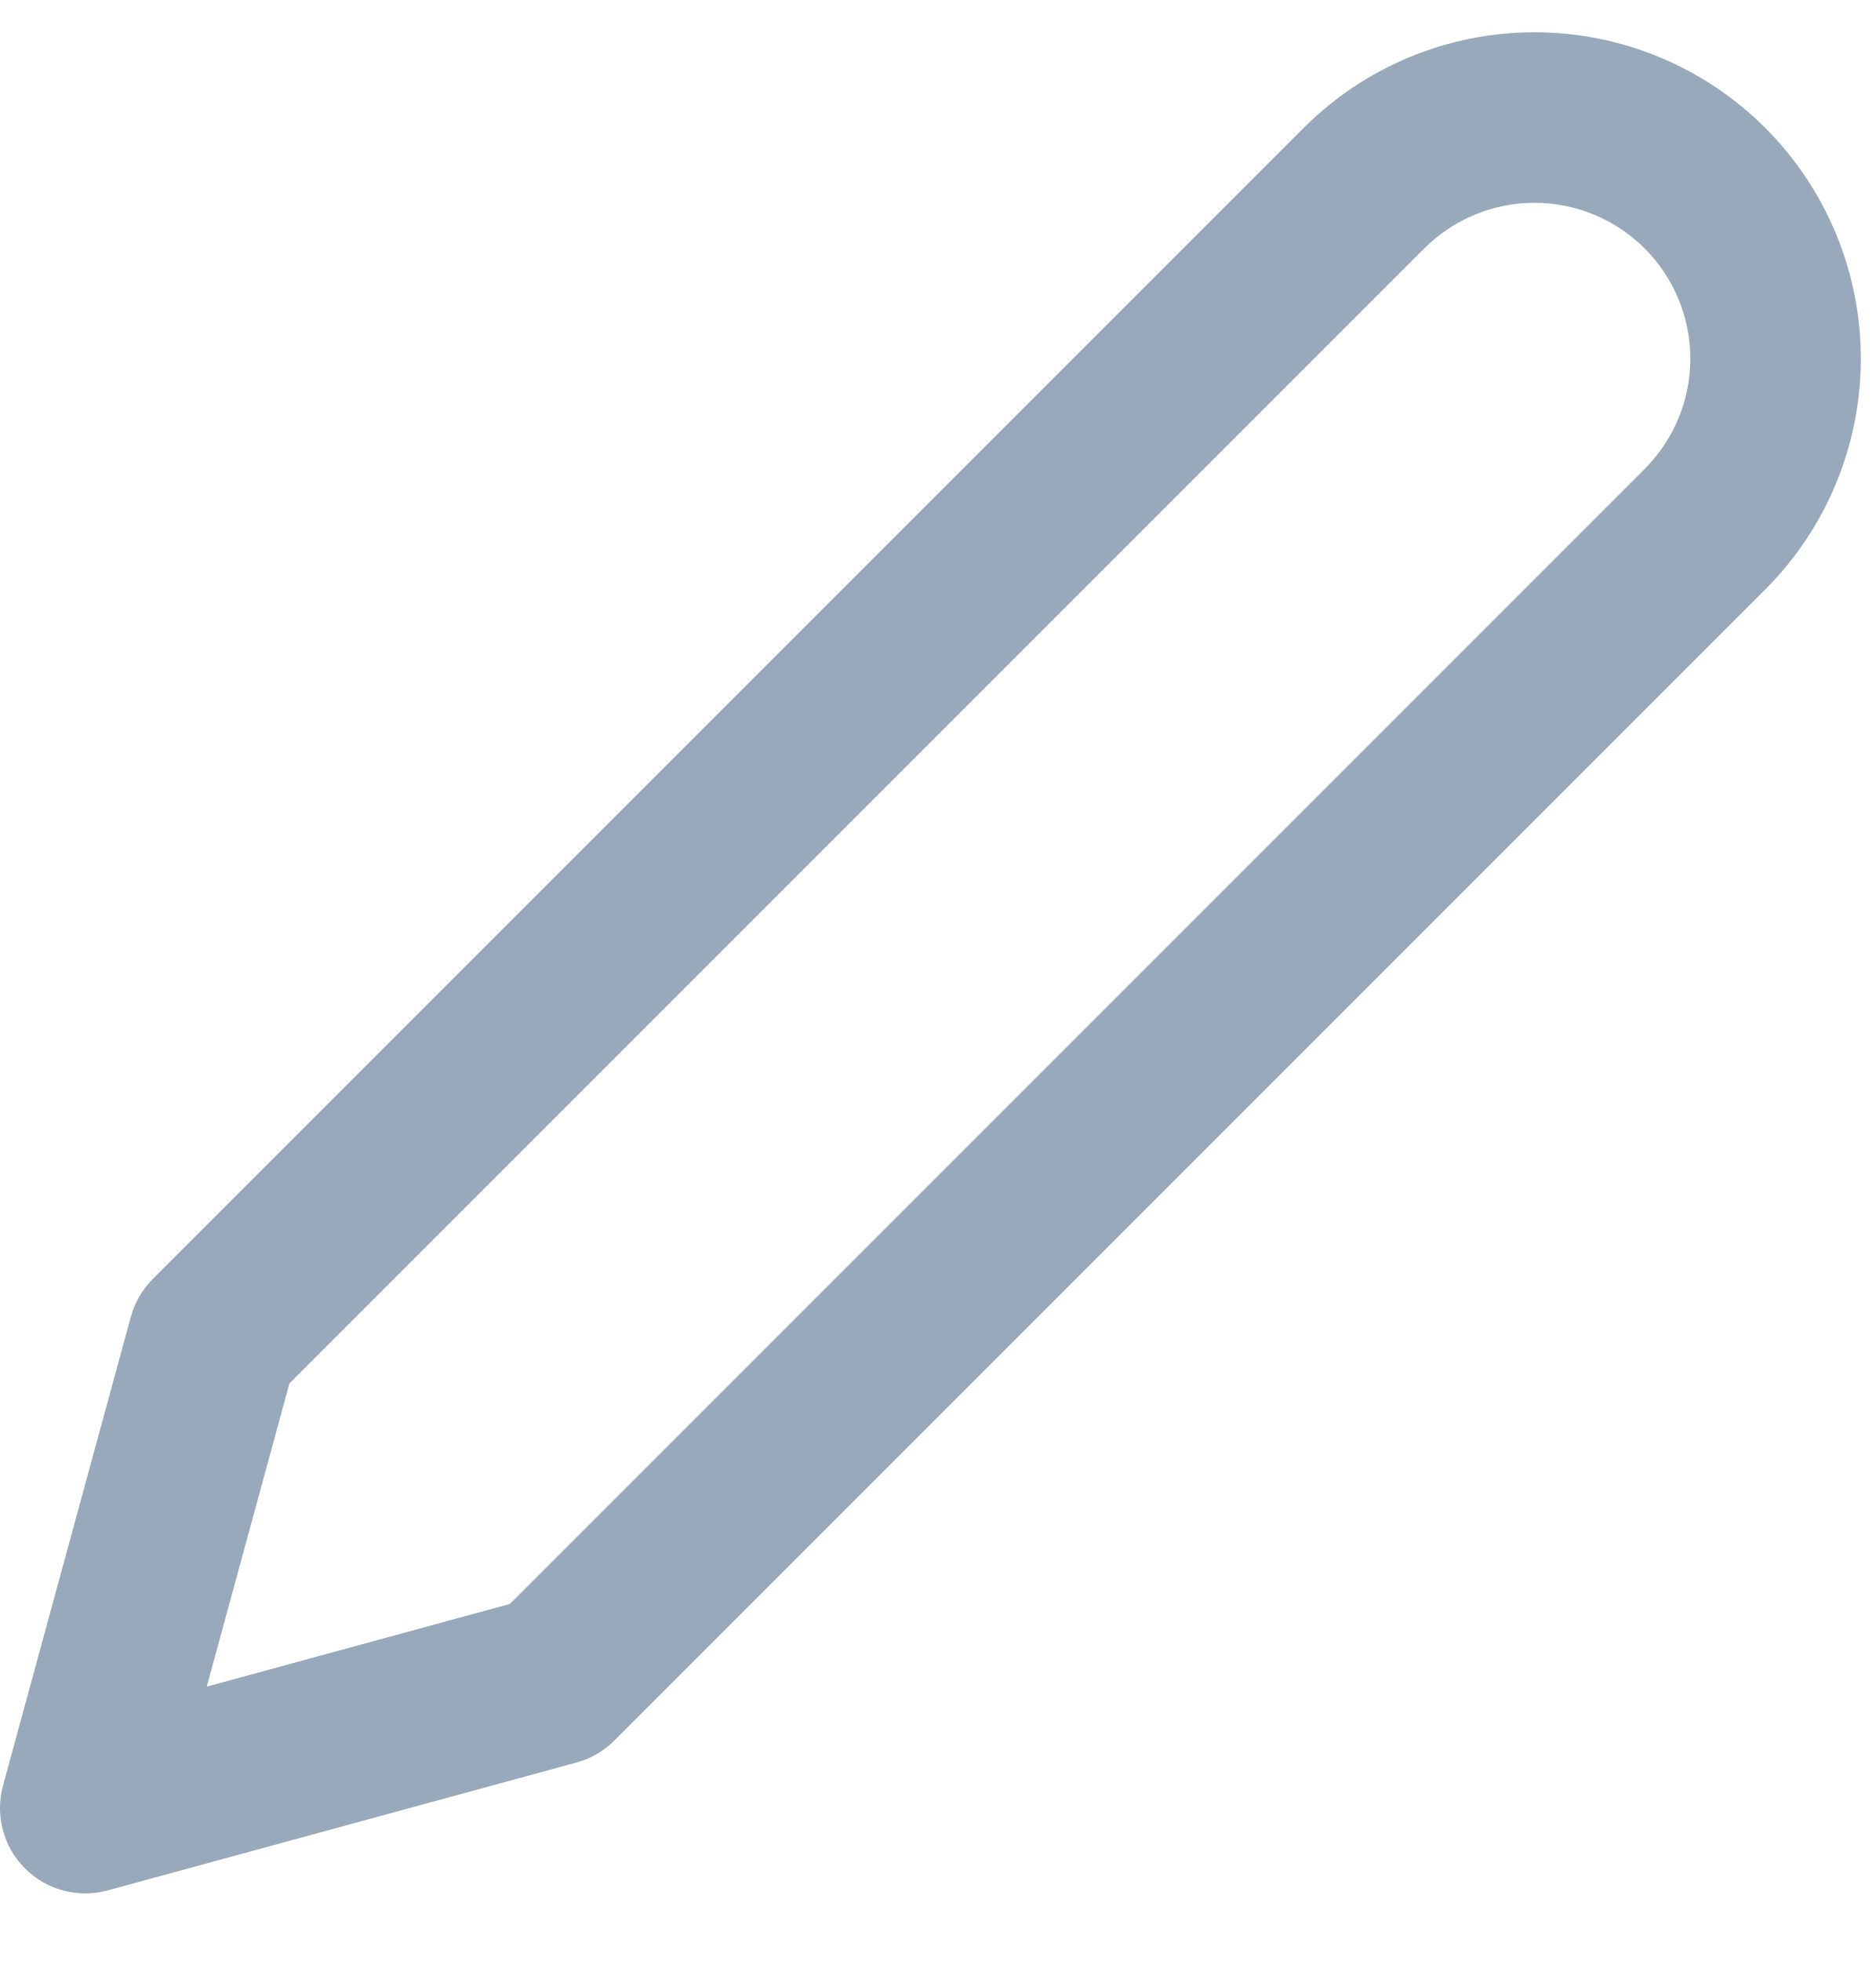
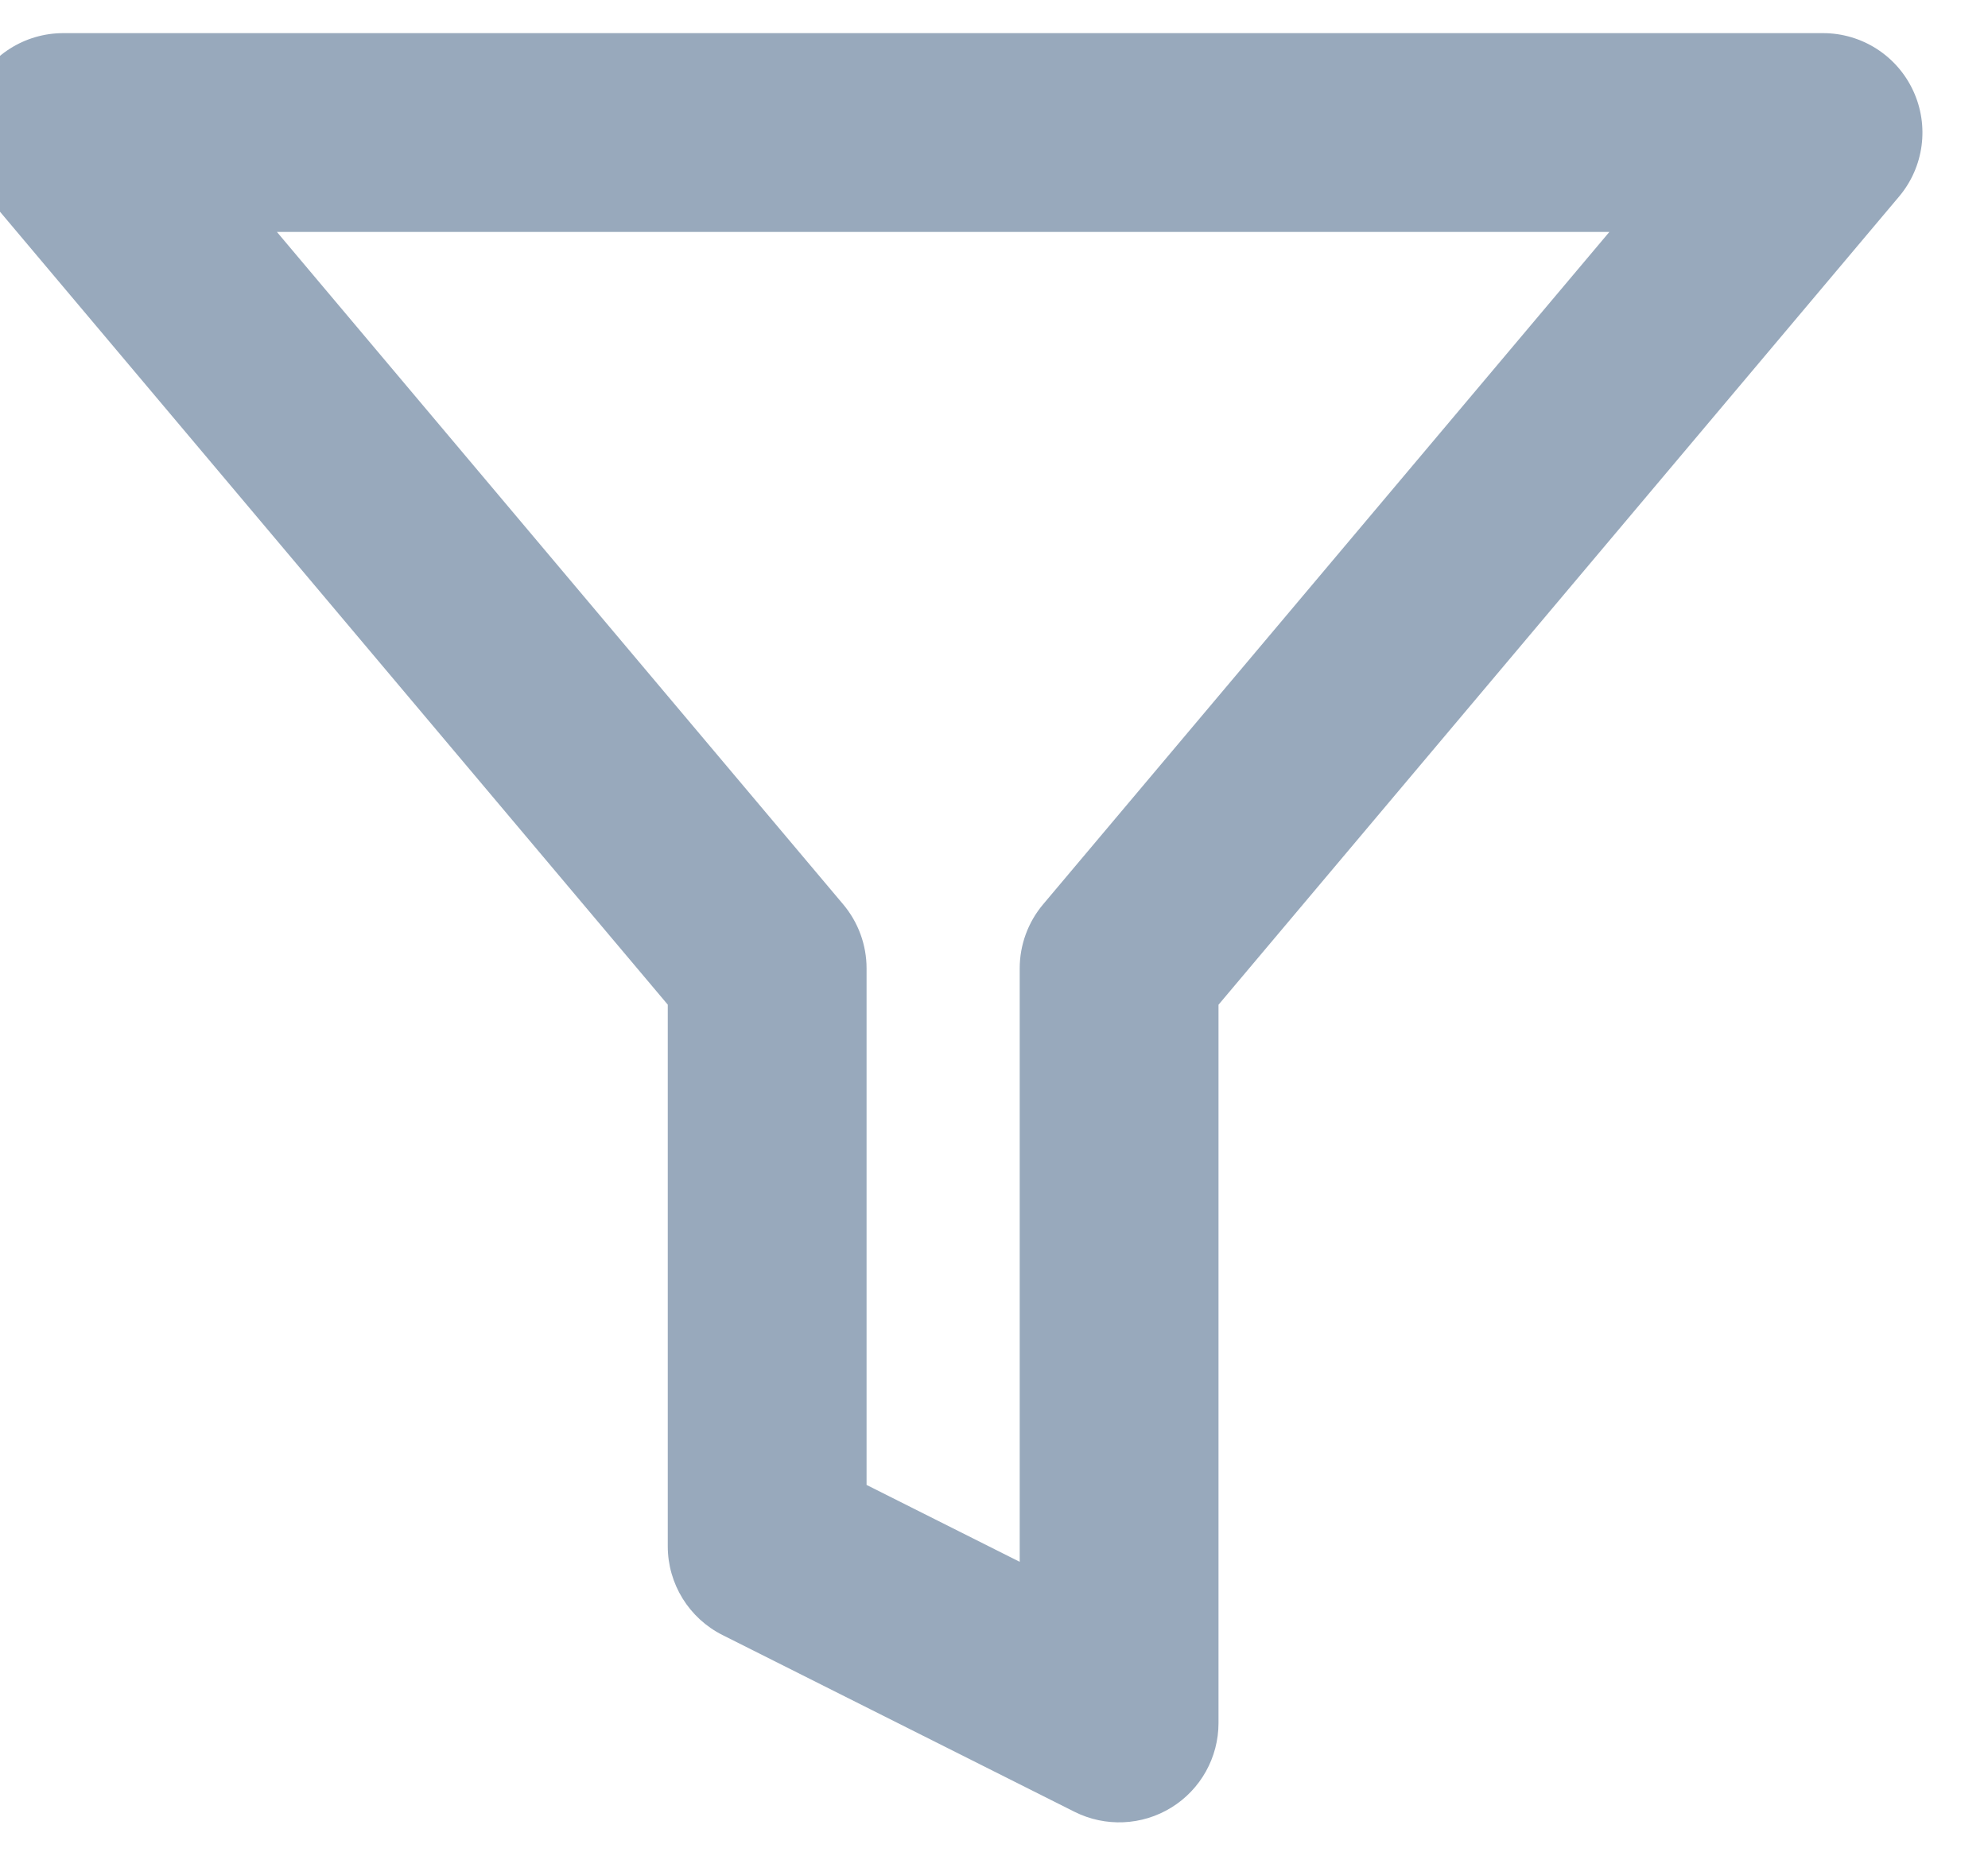
- <svg xmlns="http://www.w3.org/2000/svg" width="44" height="46" viewBox="0 0 44 46" fill="none">
-   <path d="M32,4.414L30.586,3L32,4.414ZM36,2.757L36,0.757L36,2.757ZM41.657,8.414L43.657,8.414L41.657,8.414ZM40,12.414L41.414,13.828L41.414,13.828L40,12.414ZM13,39.414L13.526,41.344C13.862,41.252 14.168,41.075 14.414,40.828L13,39.414ZM2,42.414L0.07,41.888C-0.118,42.58 0.078,43.321 0.586,43.828C1.093,44.336 1.834,44.533 2.526,44.344L2,42.414ZM5,31.414L3.586,30C3.34,30.246 3.162,30.552 3.07,30.888L5,31.414ZM33.414,5.828C33.754,5.489 34.157,5.219 34.601,5.036L33.07,1.34C32.141,1.725 31.297,2.289 30.586,3L33.414,5.828ZM34.601,5.036C35.044,4.852 35.52,4.757 36,4.757L36,0.757C34.994,0.757 33.999,0.955 33.07,1.34L34.601,5.036ZM36,4.757C36.48,4.757 36.956,4.852 37.399,5.036L38.93,1.34C38.001,0.955 37.006,0.757 36,0.757L36,4.757ZM37.399,5.036C37.843,5.219 38.246,5.489 38.586,5.828L41.414,3C40.703,2.289 39.859,1.725 38.93,1.34L37.399,5.036ZM38.586,5.828C38.925,6.168 39.195,6.571 39.378,7.015L43.074,5.484C42.689,4.555 42.125,3.711 41.414,3L38.586,5.828ZM39.378,7.015C39.562,7.458 39.657,7.934 39.657,8.414L43.657,8.414C43.657,7.409 43.459,6.413 43.074,5.484L39.378,7.015ZM39.657,8.414C39.657,8.894 39.562,9.37 39.378,9.814L43.074,11.344C43.459,10.415 43.657,9.42 43.657,8.414L39.657,8.414ZM39.378,9.814C39.195,10.257 38.925,10.66 38.586,11L41.414,13.828C42.125,13.117 42.689,12.273 43.074,11.344L39.378,9.814ZM38.586,11L11.586,38L14.414,40.828L41.414,13.828L38.586,11ZM12.474,37.485L1.474,40.485L2.526,44.344L13.526,41.344L12.474,37.485ZM3.93,42.94L6.93,31.94L3.07,30.888L0.07,41.888L3.93,42.94ZM6.414,32.828L33.414,5.828L30.586,3L3.586,30L6.414,32.828Z" fill="#98A9BC" />
+ <svg xmlns="http://www.w3.org/2000/svg" width="30" height="28" viewBox="0 0 30 28" fill="none">
+   <path d="M27.51,2L28.658,2.966C29.034,2.52 29.117,1.896 28.87,1.367C28.624,0.838 28.094,0.5 27.51,0.5L27.51,2ZM0.955,2L0.955,0.5C0.371,0.5 -0.159,0.838 -0.405,1.367C-0.651,1.896 -0.568,2.52 -0.193,2.966L0.955,2ZM11.577,14.613L13.077,14.613C13.077,14.26 12.952,13.918 12.724,13.647L11.577,14.613ZM11.577,23.334L10.077,23.334C10.077,23.901 10.397,24.42 10.904,24.674L11.577,23.334ZM16.888,26L16.215,27.341C16.68,27.574 17.233,27.55 17.676,27.277C18.119,27.004 18.388,26.521 18.388,26L16.888,26ZM16.888,14.613L15.741,13.647C15.513,13.918 15.388,14.26 15.388,14.613L16.888,14.613ZM27.51,0.5L0.955,0.5L0.955,3.5L27.51,3.5L27.51,0.5ZM-0.193,2.966L10.43,15.58L12.724,13.647L2.102,1.034L-0.193,2.966ZM10.077,14.613L10.077,23.334L13.077,23.334L13.077,14.613L10.077,14.613ZM10.904,24.674L16.215,27.341L17.561,24.66L12.25,21.993L10.904,24.674ZM18.388,26L18.388,14.613L15.388,14.613L15.388,26L18.388,26ZM18.036,15.58L28.658,2.966L26.363,1.034L15.741,13.647L18.036,15.58Z" fill="#98A9BC" />
</svg>
